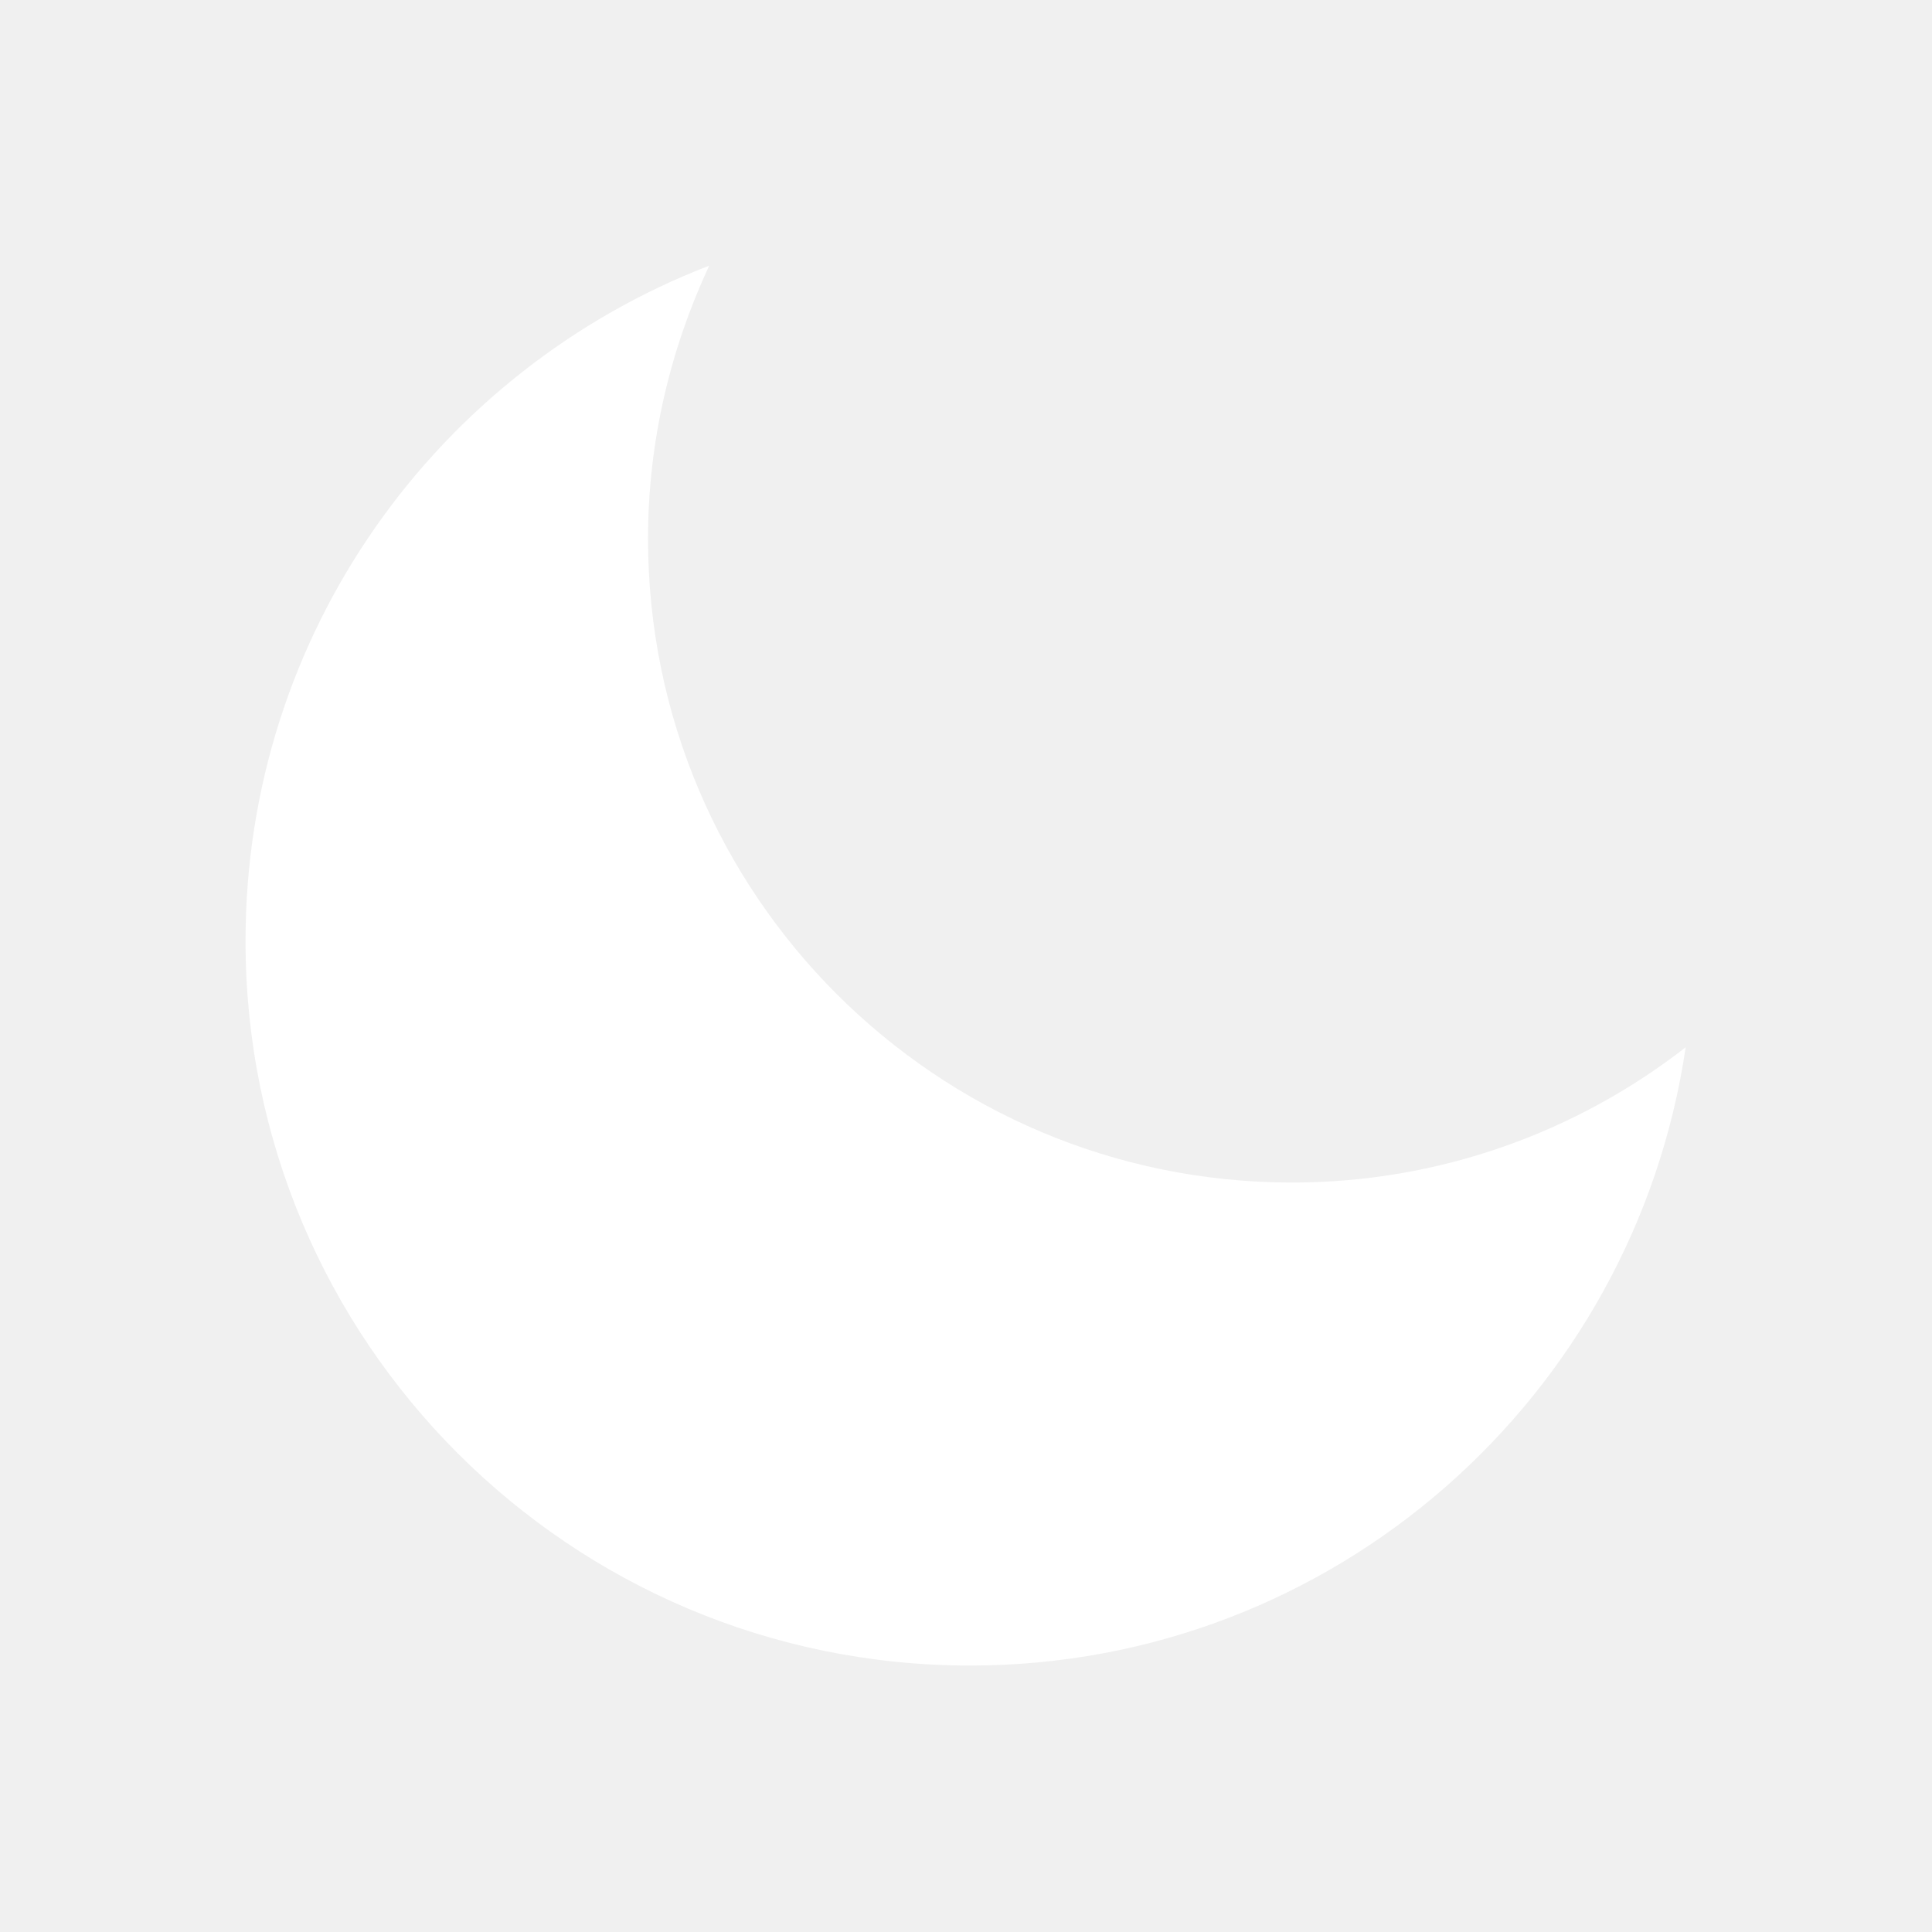
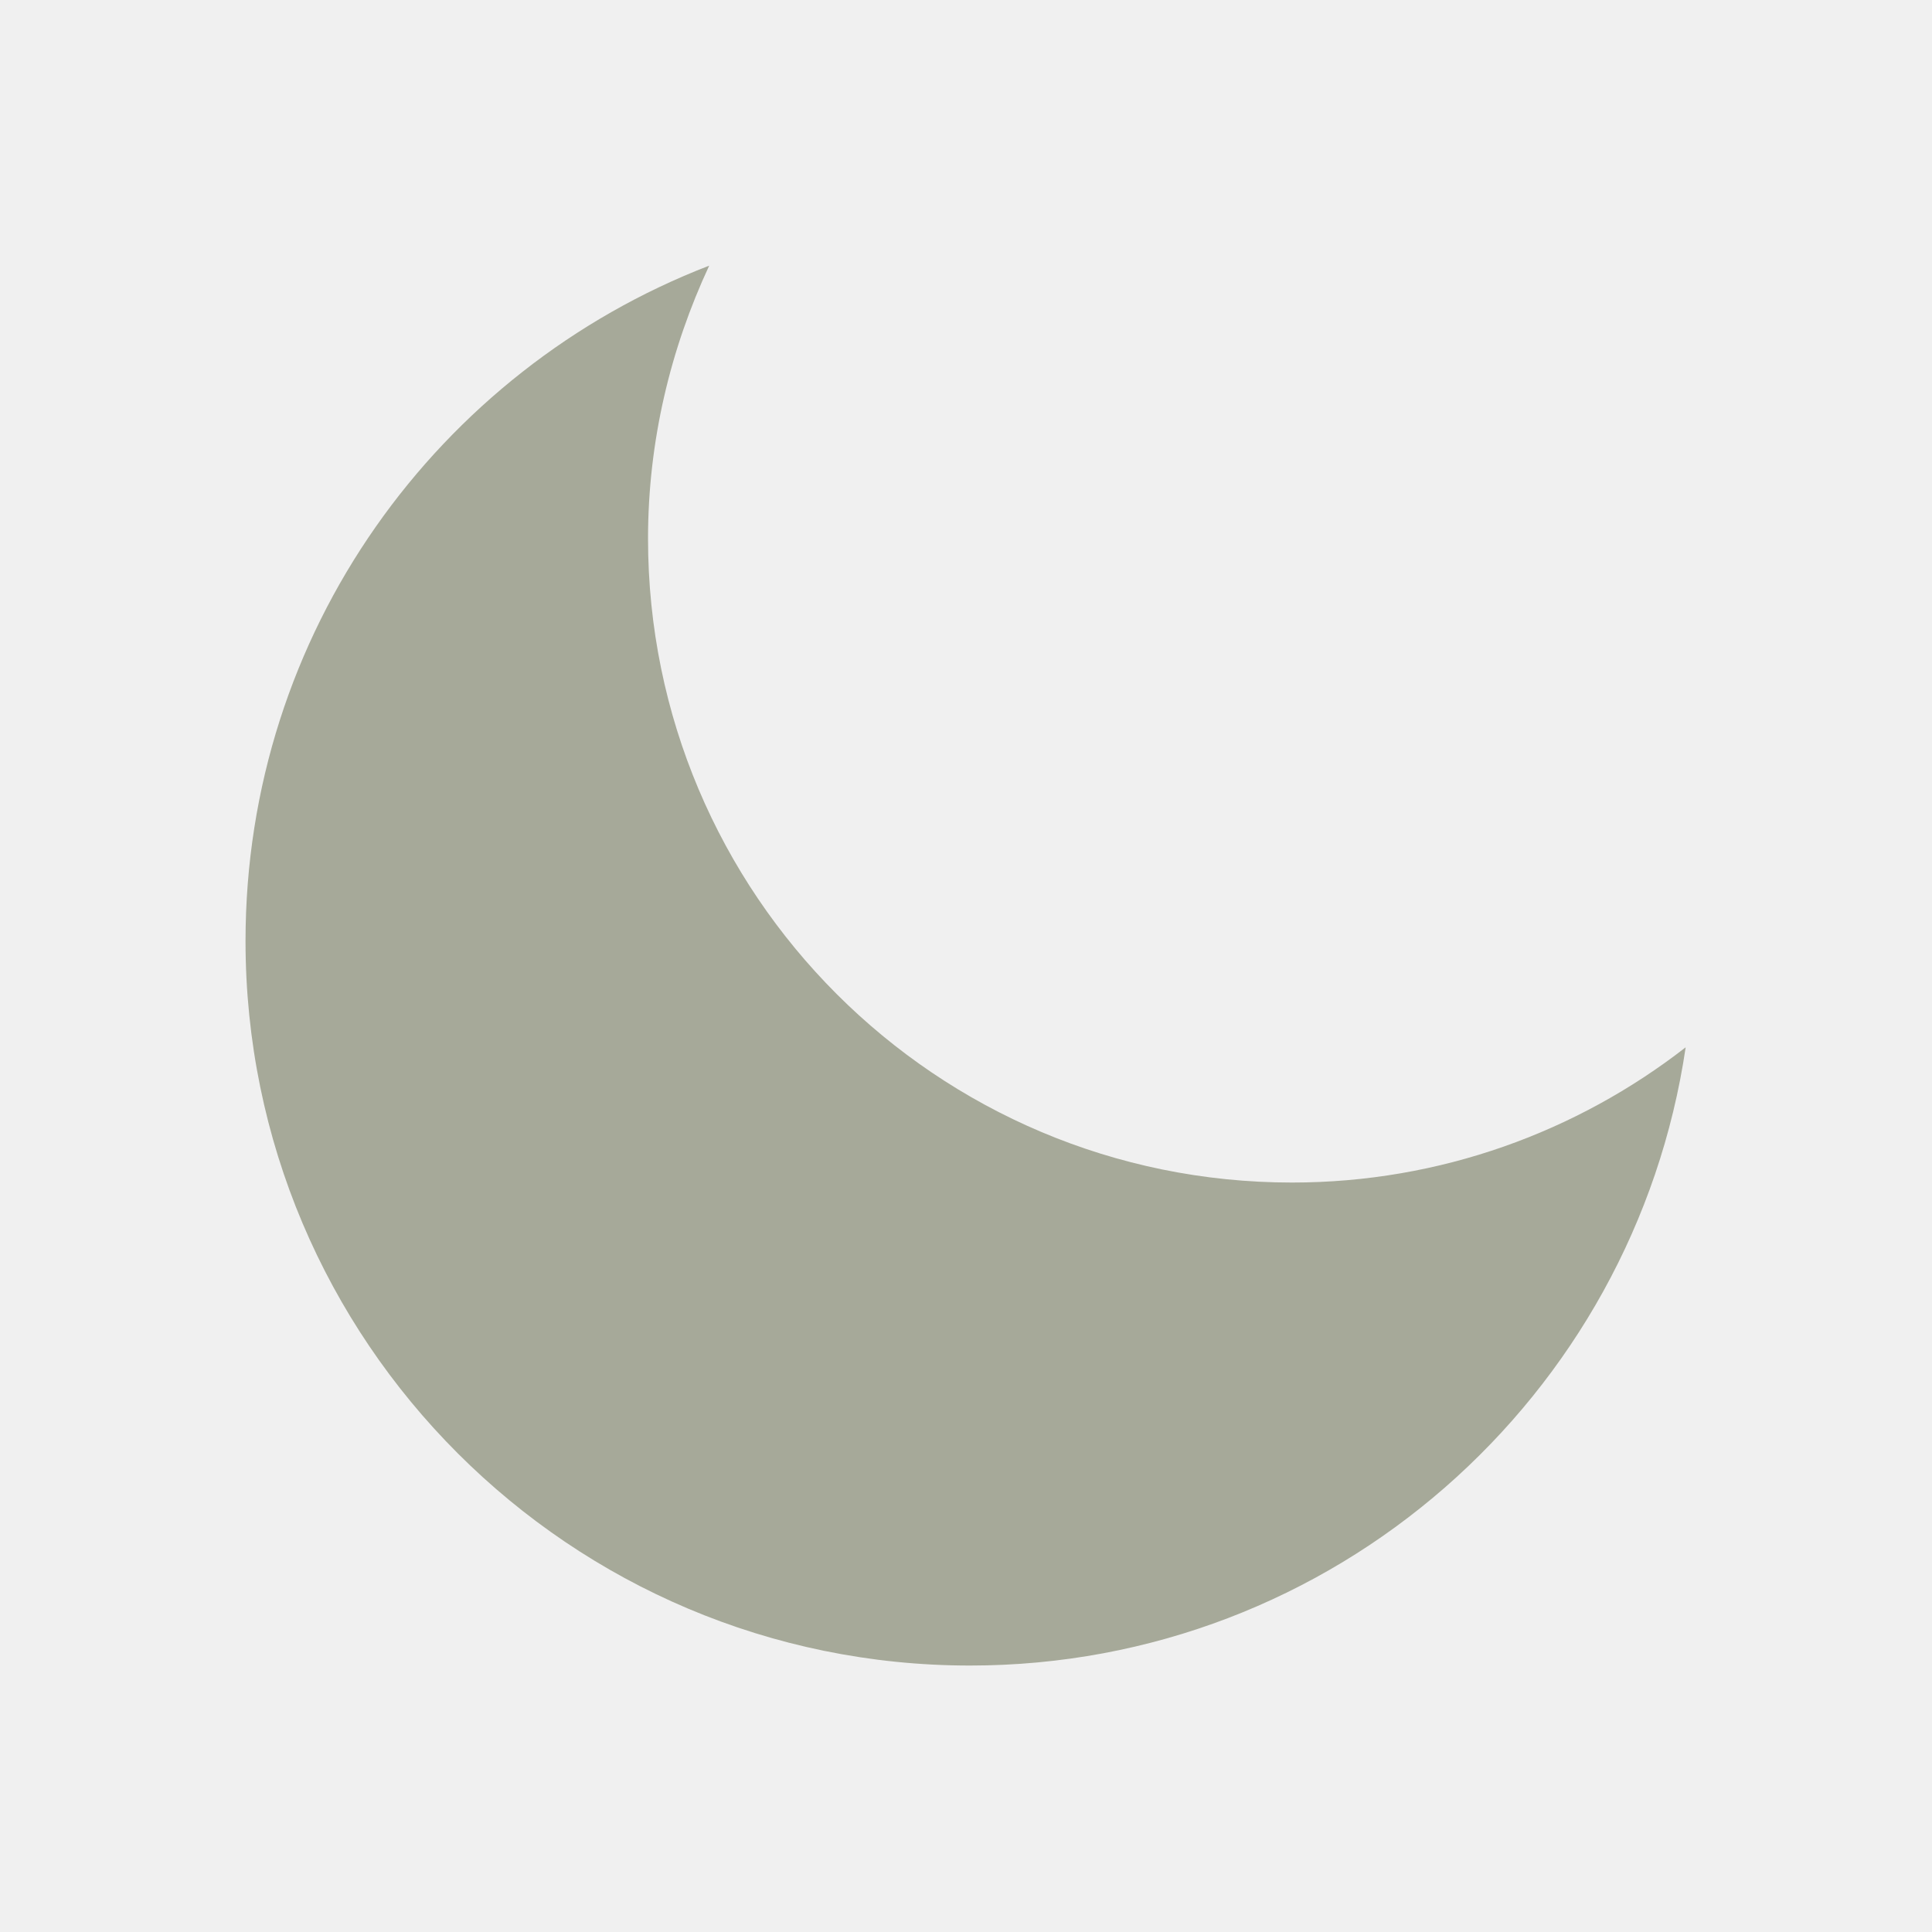
<svg xmlns="http://www.w3.org/2000/svg" width="24" height="24" viewBox="0 0 24 24" fill="none">
-   <g clip-path="url(#clip0_515_1104)">
-     <path d="M16.05 14.69C11.63 14.69 8.05 11.11 8.05 6.69C8.05 5.48 8.33 4.33 8.81 3.3C5.44 4.6 3.05 7.86 3.05 11.69C3.05 16.66 7.08 20.69 12.05 20.69C16.57 20.69 20.3 17.35 20.94 13.01C19.59 14.06 17.89 14.69 16.05 14.69Z" fill="white" />
+   <g clip-path="url(#clip0_748_3273)">
+     <path d="M16.05 14.69C11.63 14.69 8.05 11.11 8.05 6.69C8.05 5.48 8.33 4.33 8.81 3.3C5.44 4.6 3.05 7.86 3.05 11.69C3.05 16.66 7.08 20.69 12.05 20.69C16.57 20.69 20.3 17.35 20.94 13.01C19.59 14.06 17.89 14.69 16.05 14.69Z" fill="#A6A999" />
  </g>
  <defs>
-     <clipPath id="clip0_515_1104">
+     <clipPath id="clip0_748_3273">
      <rect width="24" height="24" fill="white" />
    </clipPath>
  </defs>
</svg>
